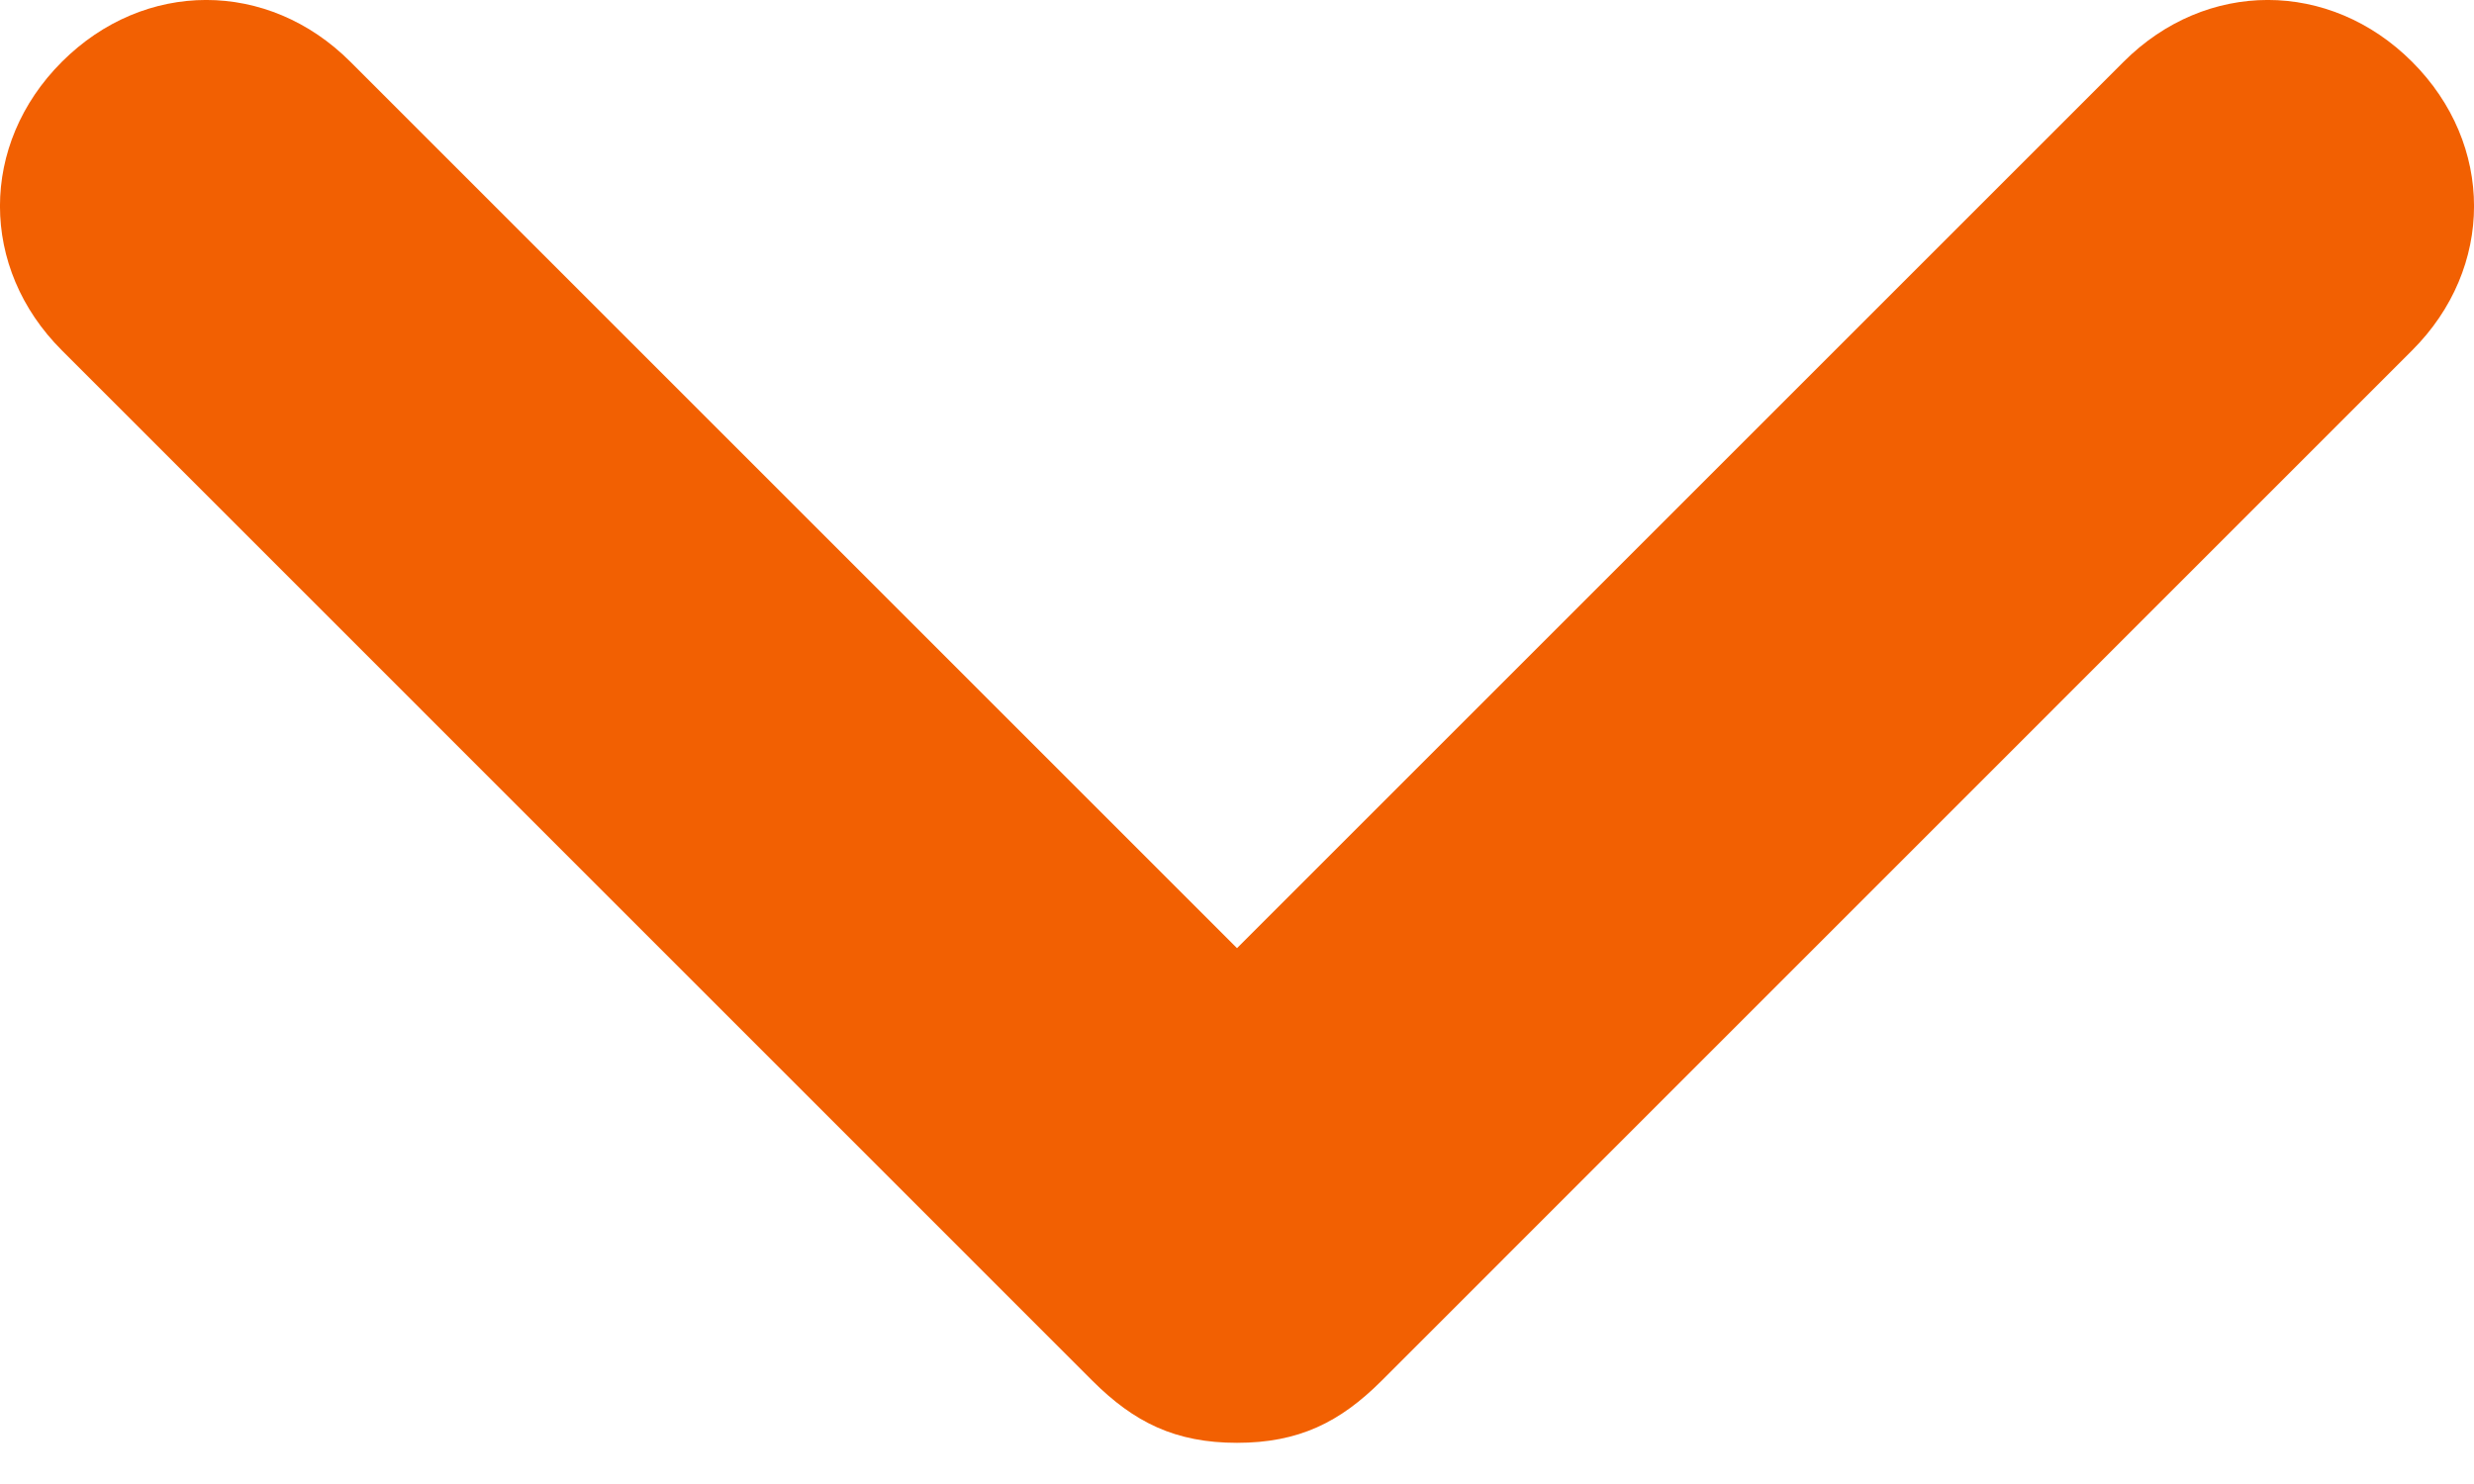
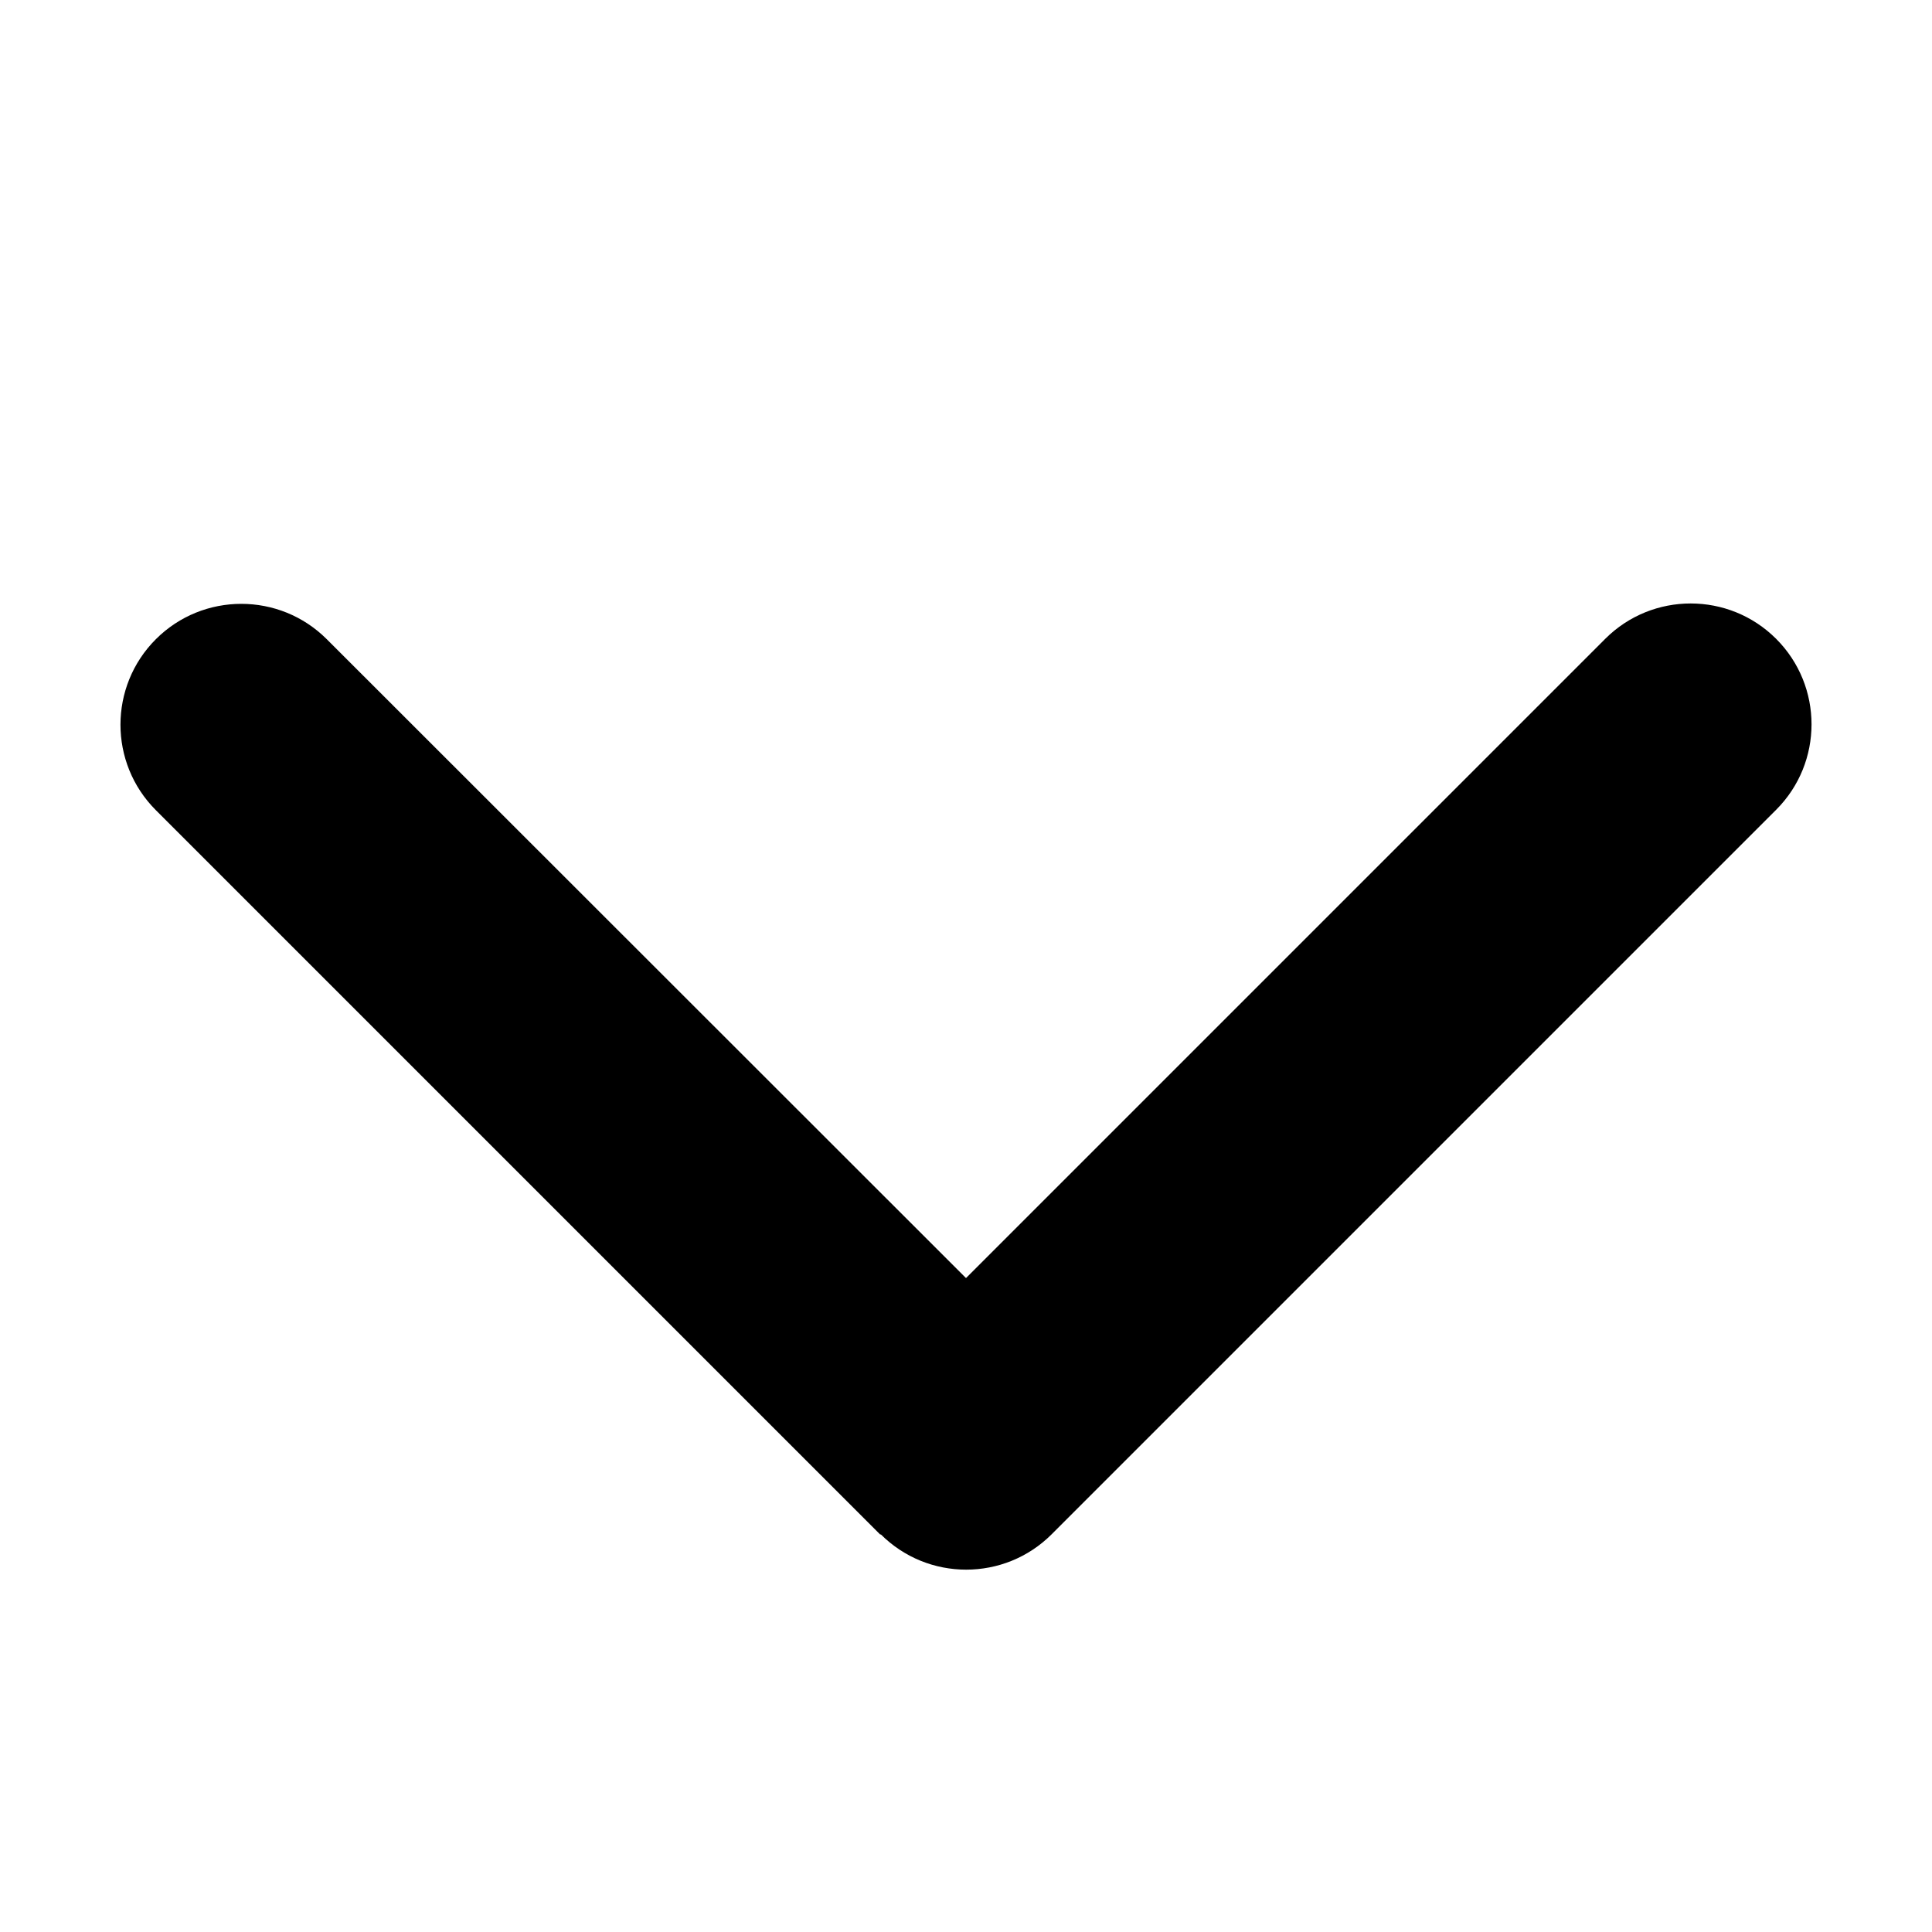
- <svg xmlns="http://www.w3.org/2000/svg" width="20px" height="12px" viewBox="0 0 20 12" version="1.1">
-   <defs />
-   <g id="Down" stroke="none" stroke-width="1" fill="none" fill-rule="evenodd" transform="translate(-13, -18)">
-     <path d="M23,29.667 C22.5,29.667 22.167,29.5 21.833,29.167 L13.5,20.833 C12.833,20.167 12.833,19.167 13.5,18.5 C14.167,17.833 15.167,17.833 15.833,18.5 L23,25.667 L30.167,18.5 C30.833,17.833 31.833,17.833 32.5,18.5 C33.167,19.167 33.167,20.167 32.5,20.833 L24.167,29.167 C23.833,29.5 23.5,29.667 23,29.667 Z" id="ico-scroll-down" fill="#F26002" fill-rule="nonzero" />
-   </g>
+ <svg xmlns="http://www.w3.org/2000/svg" viewBox="0 0 512 512">
+   <path d="M233.4 406.6c12.5 12.5 32.8 12.5 45.3 0l192-192c12.5-12.5 12.5-32.8 0-45.3s-32.8-12.5-45.3 0L256 338.7 86.6 169.4c-12.5-12.5-32.8-12.5-45.3 0s-12.5 32.8 0 45.3l192 192z" />
</svg>
